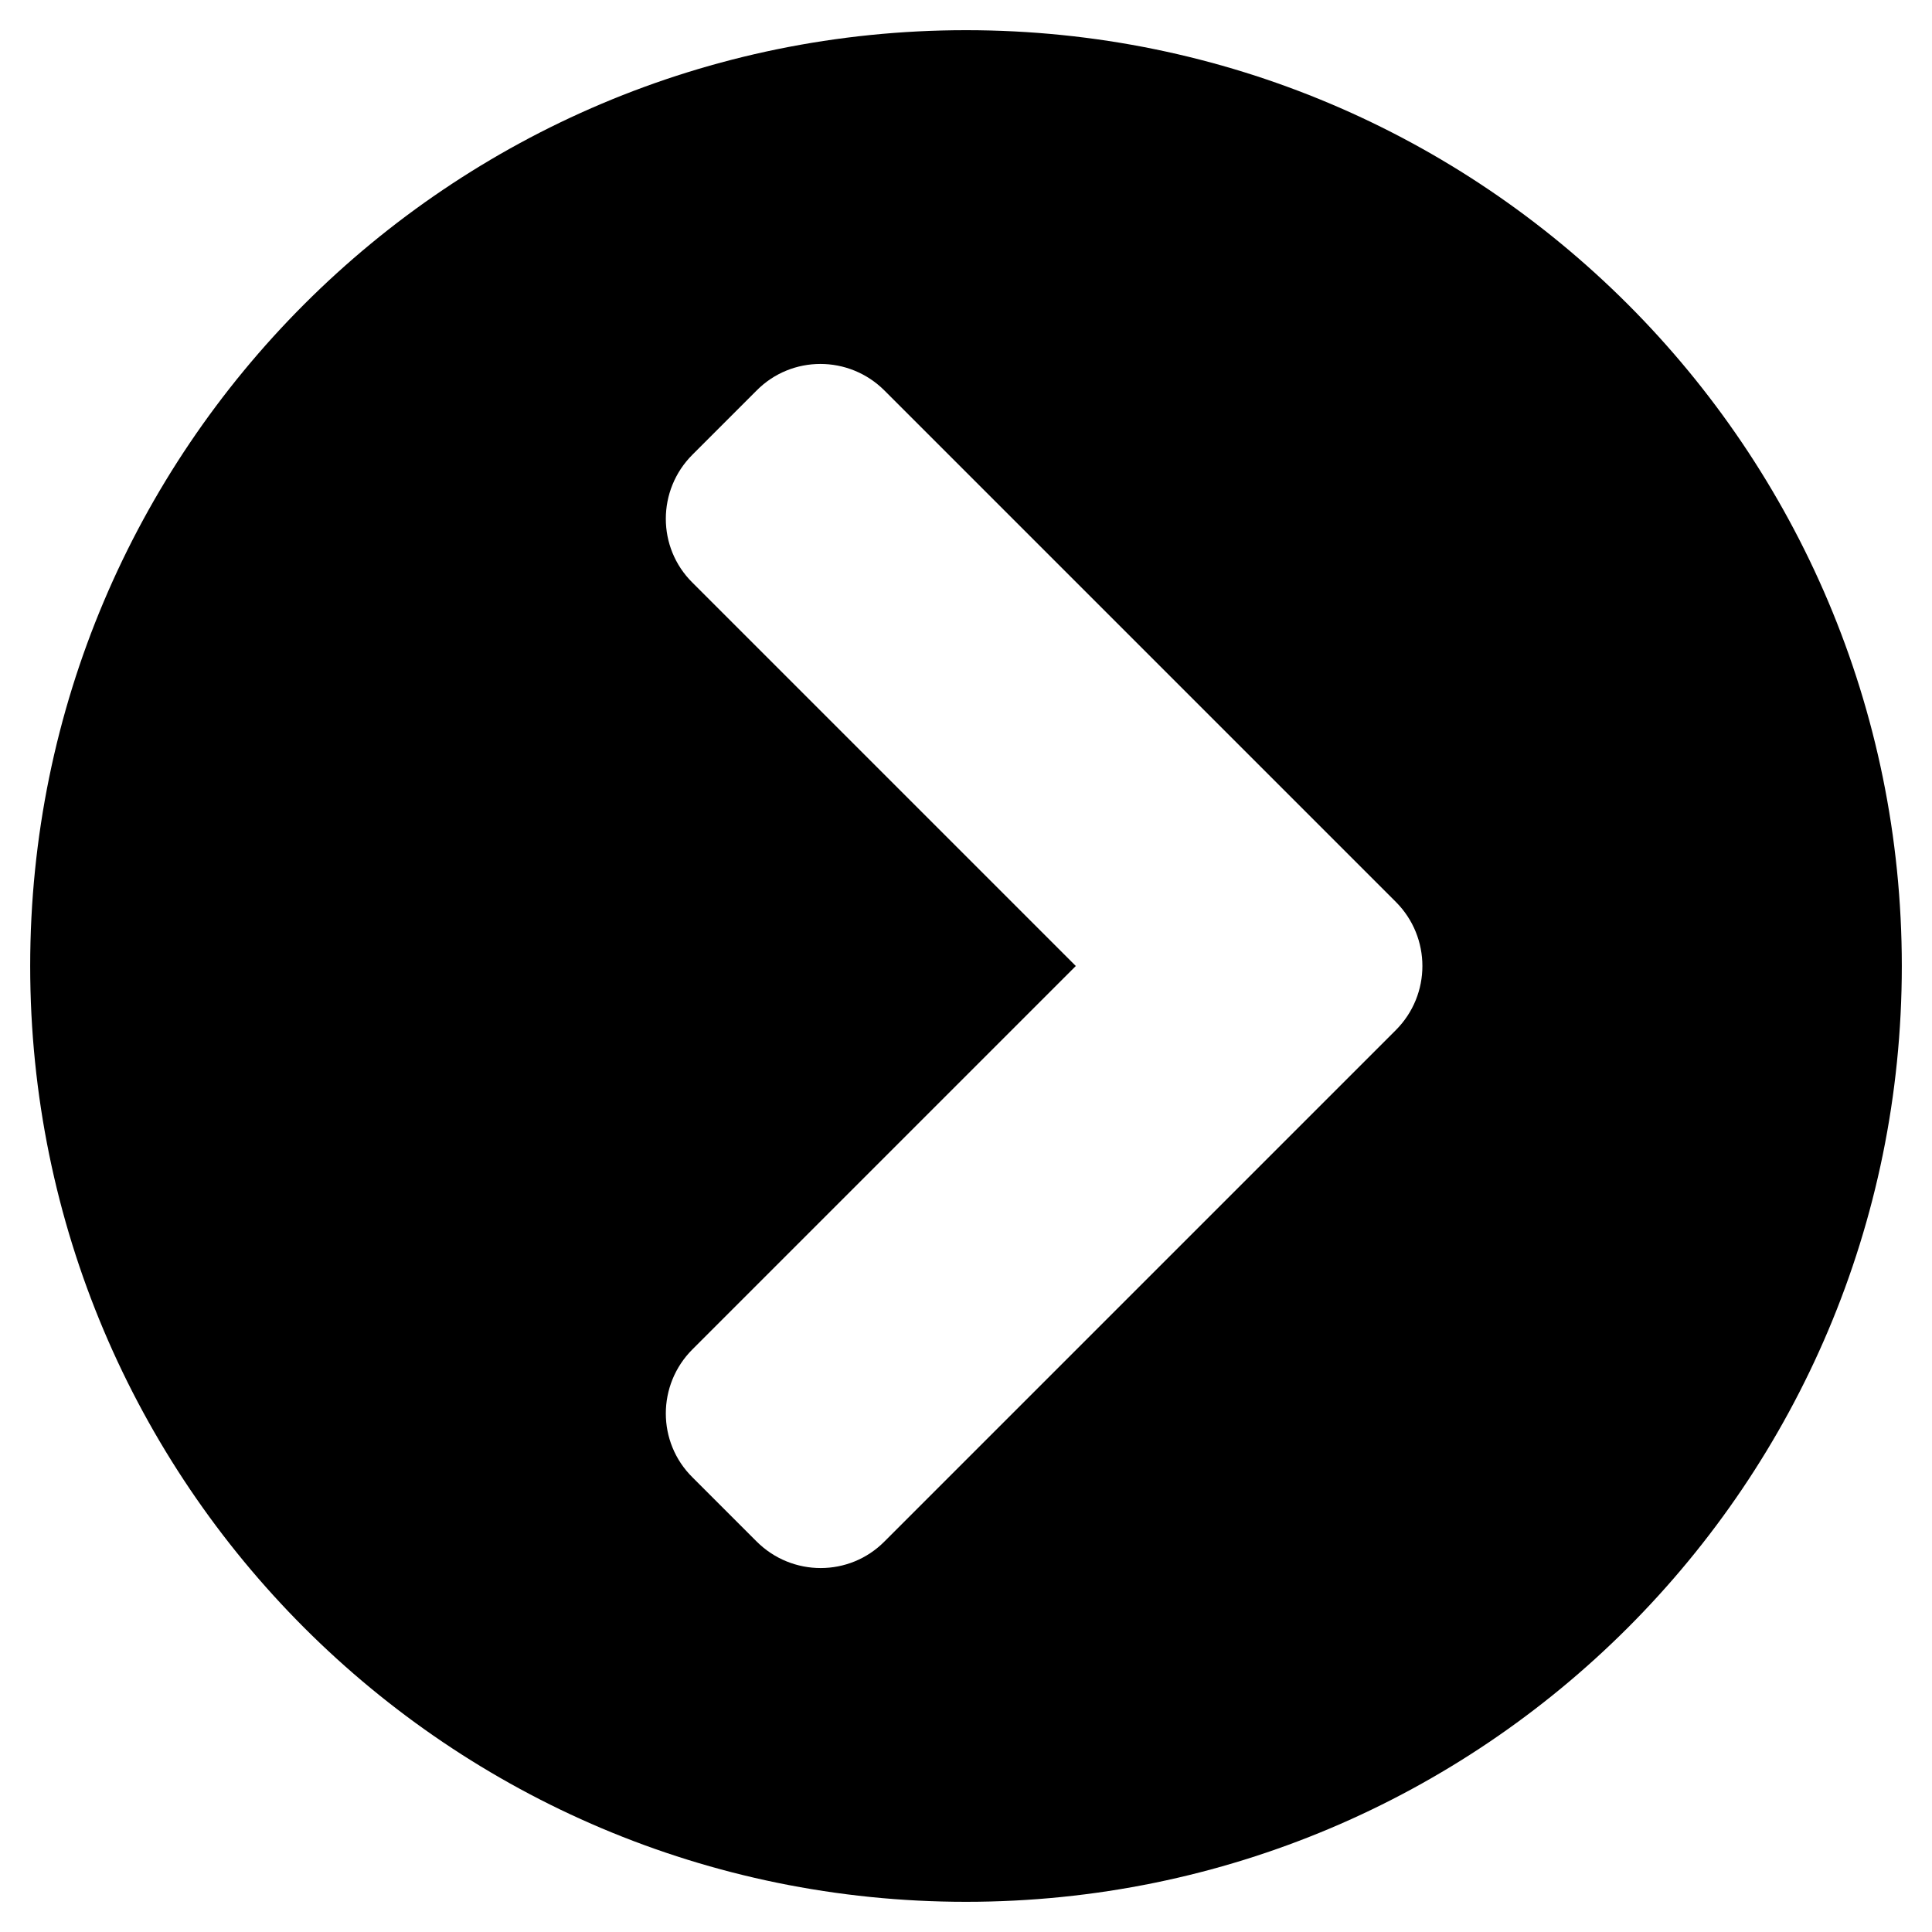
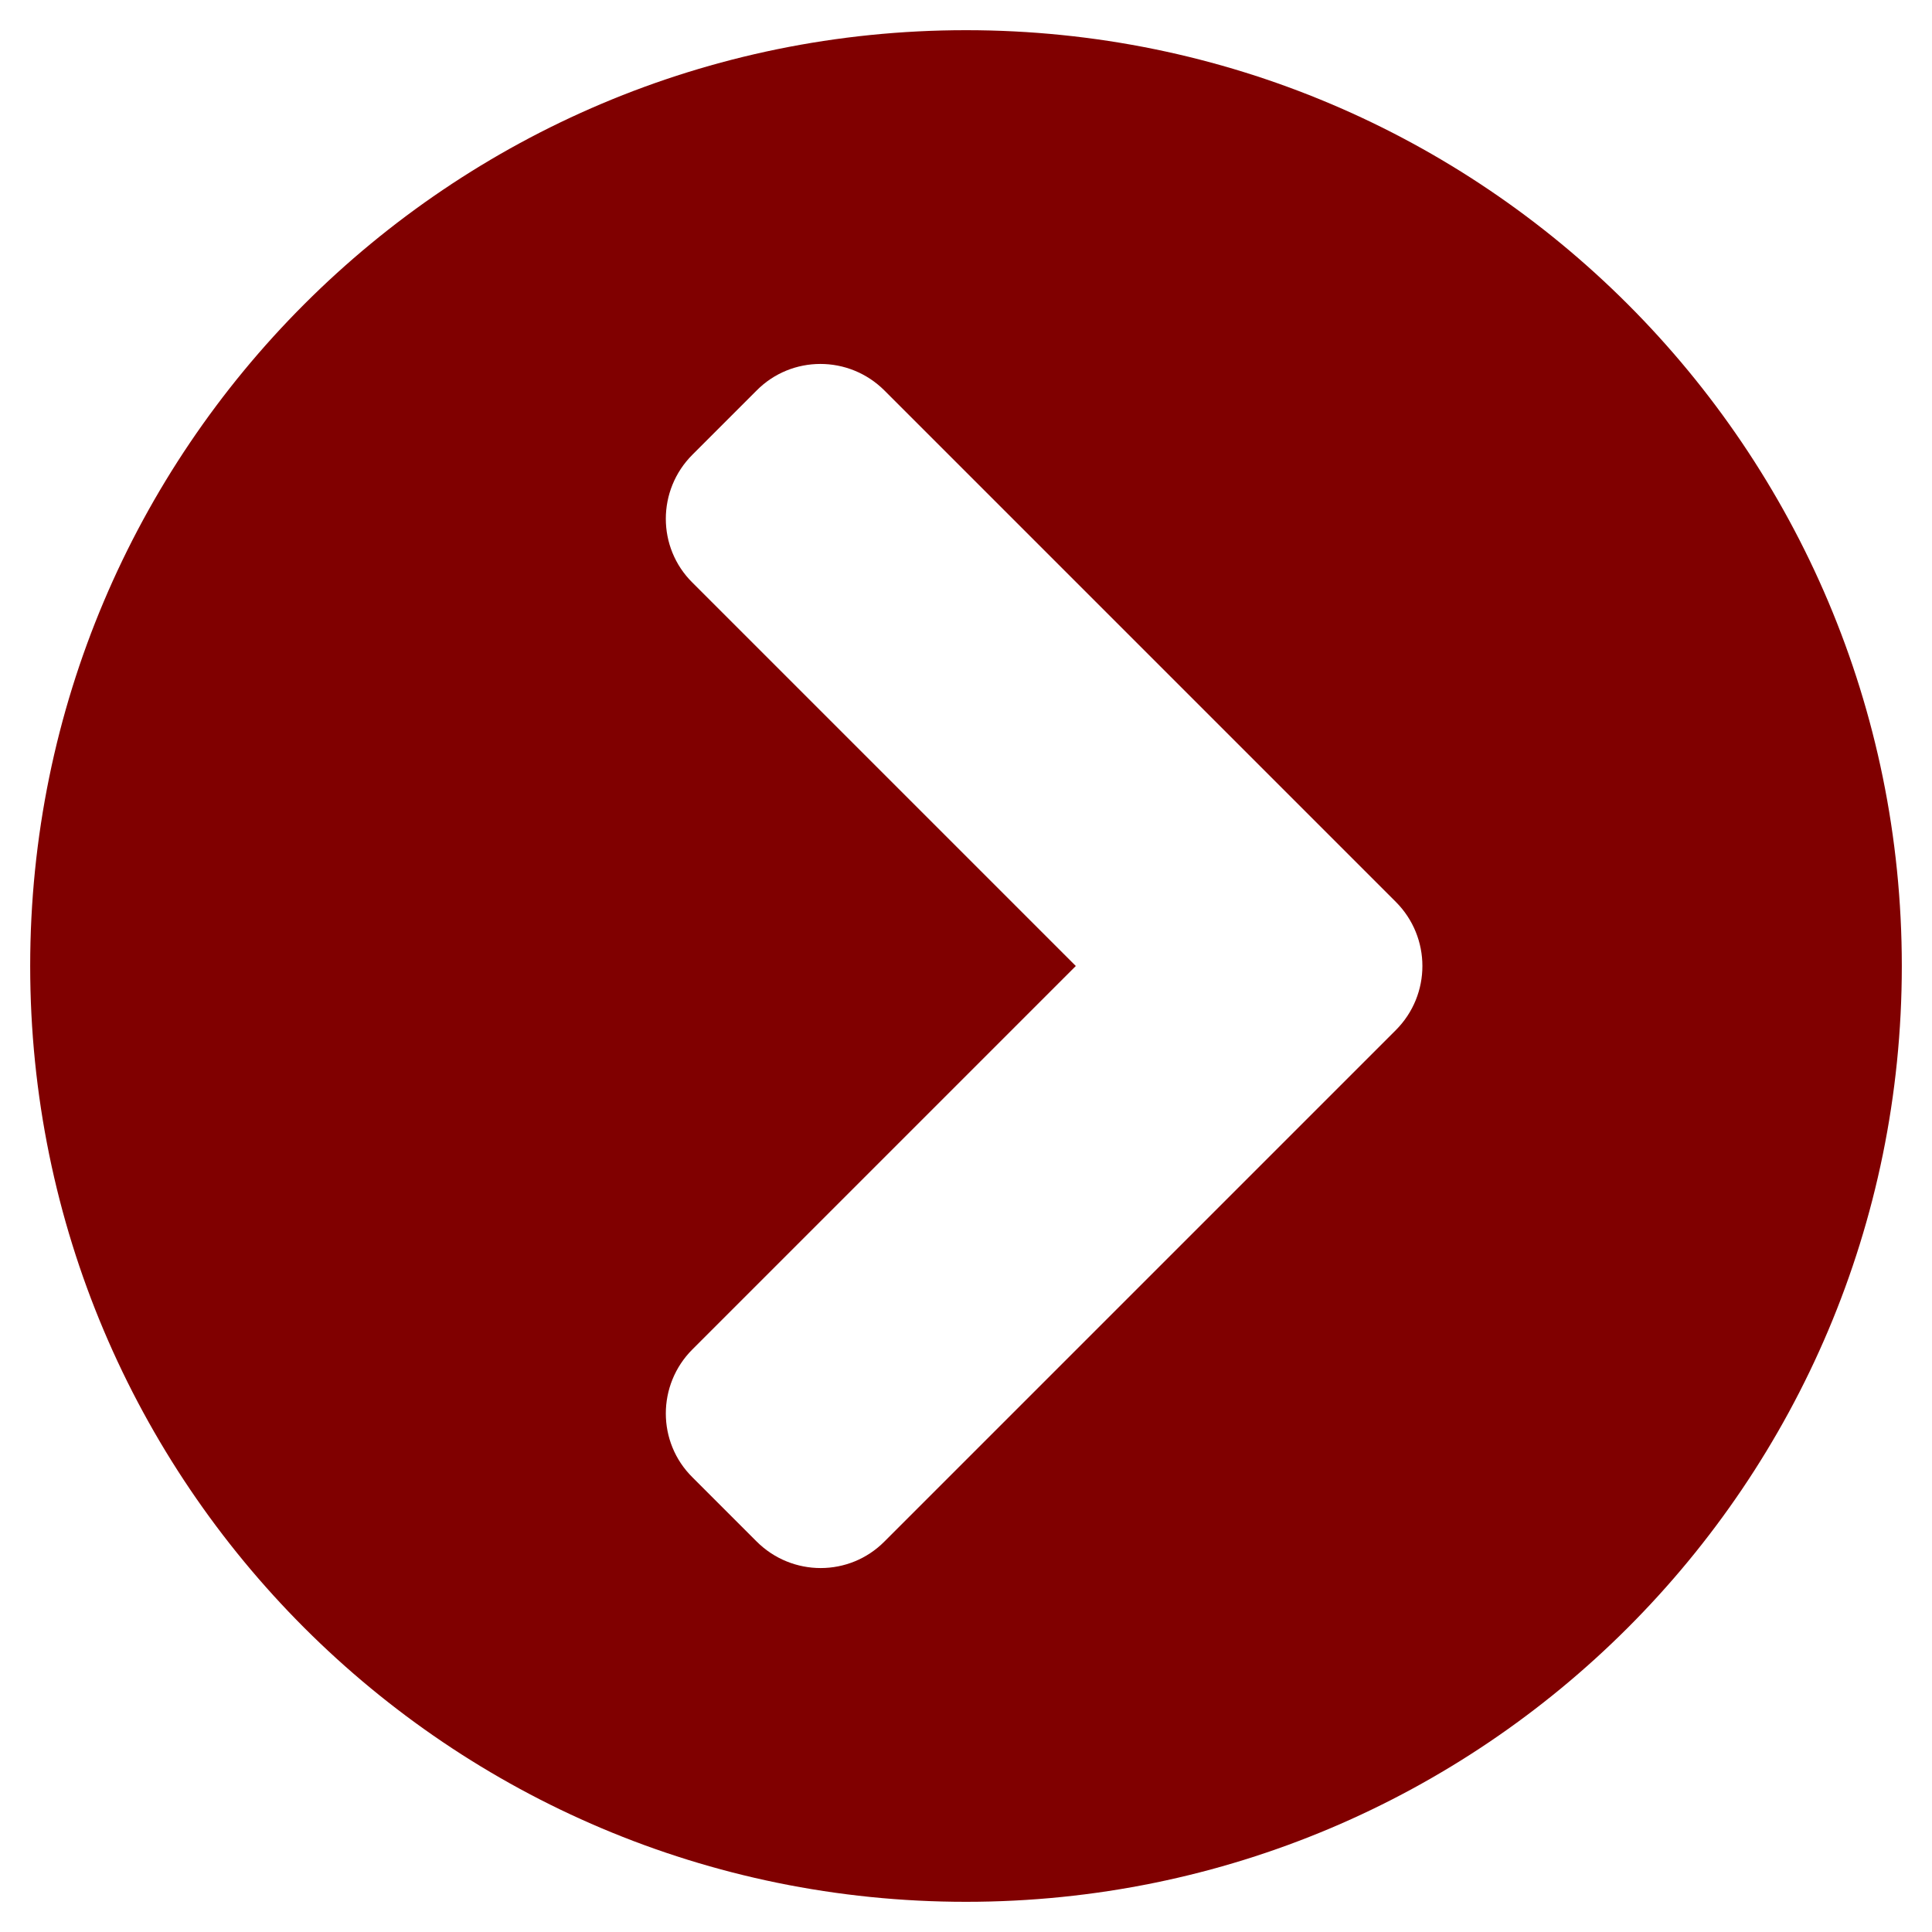
<svg xmlns="http://www.w3.org/2000/svg" aria-hidden="true" focusable="false" data-prefix="fas" data-icon="chevron-circle-right" class="svg-inline--fa fa-chevron-circle-right fa-w-16" role="img" viewBox="0 0 512 512">
-   <path fill="currentColor" d="M256 8c137 0 248 111 248 248S393 504 256 504 8 393 8 256 119 8 256 8zm113.9 231L234.4 103.5c-9.4-9.4-24.6-9.4-33.9 0l-17 17c-9.4 9.4-9.4 24.6 0 33.9L285.1 256 183.5 357.6c-9.4 9.4-9.4 24.6 0 33.9l17 17c9.4 9.4 24.6 9.4 33.9 0L369.9 273c9.4-9.4 9.4-24.6 0-34z" />
+   <path fill="maroon" d="M256 8c137 0 248 111 248 248S393 504 256 504 8 393 8 256 119 8 256 8zm113.9 231L234.4 103.5c-9.4-9.4-24.6-9.4-33.9 0l-17 17c-9.4 9.4-9.4 24.6 0 33.9L285.1 256 183.5 357.6c-9.4 9.4-9.4 24.6 0 33.9l17 17c9.4 9.4 24.6 9.4 33.9 0L369.9 273c9.4-9.4 9.4-24.6 0-34z" />
</svg>
